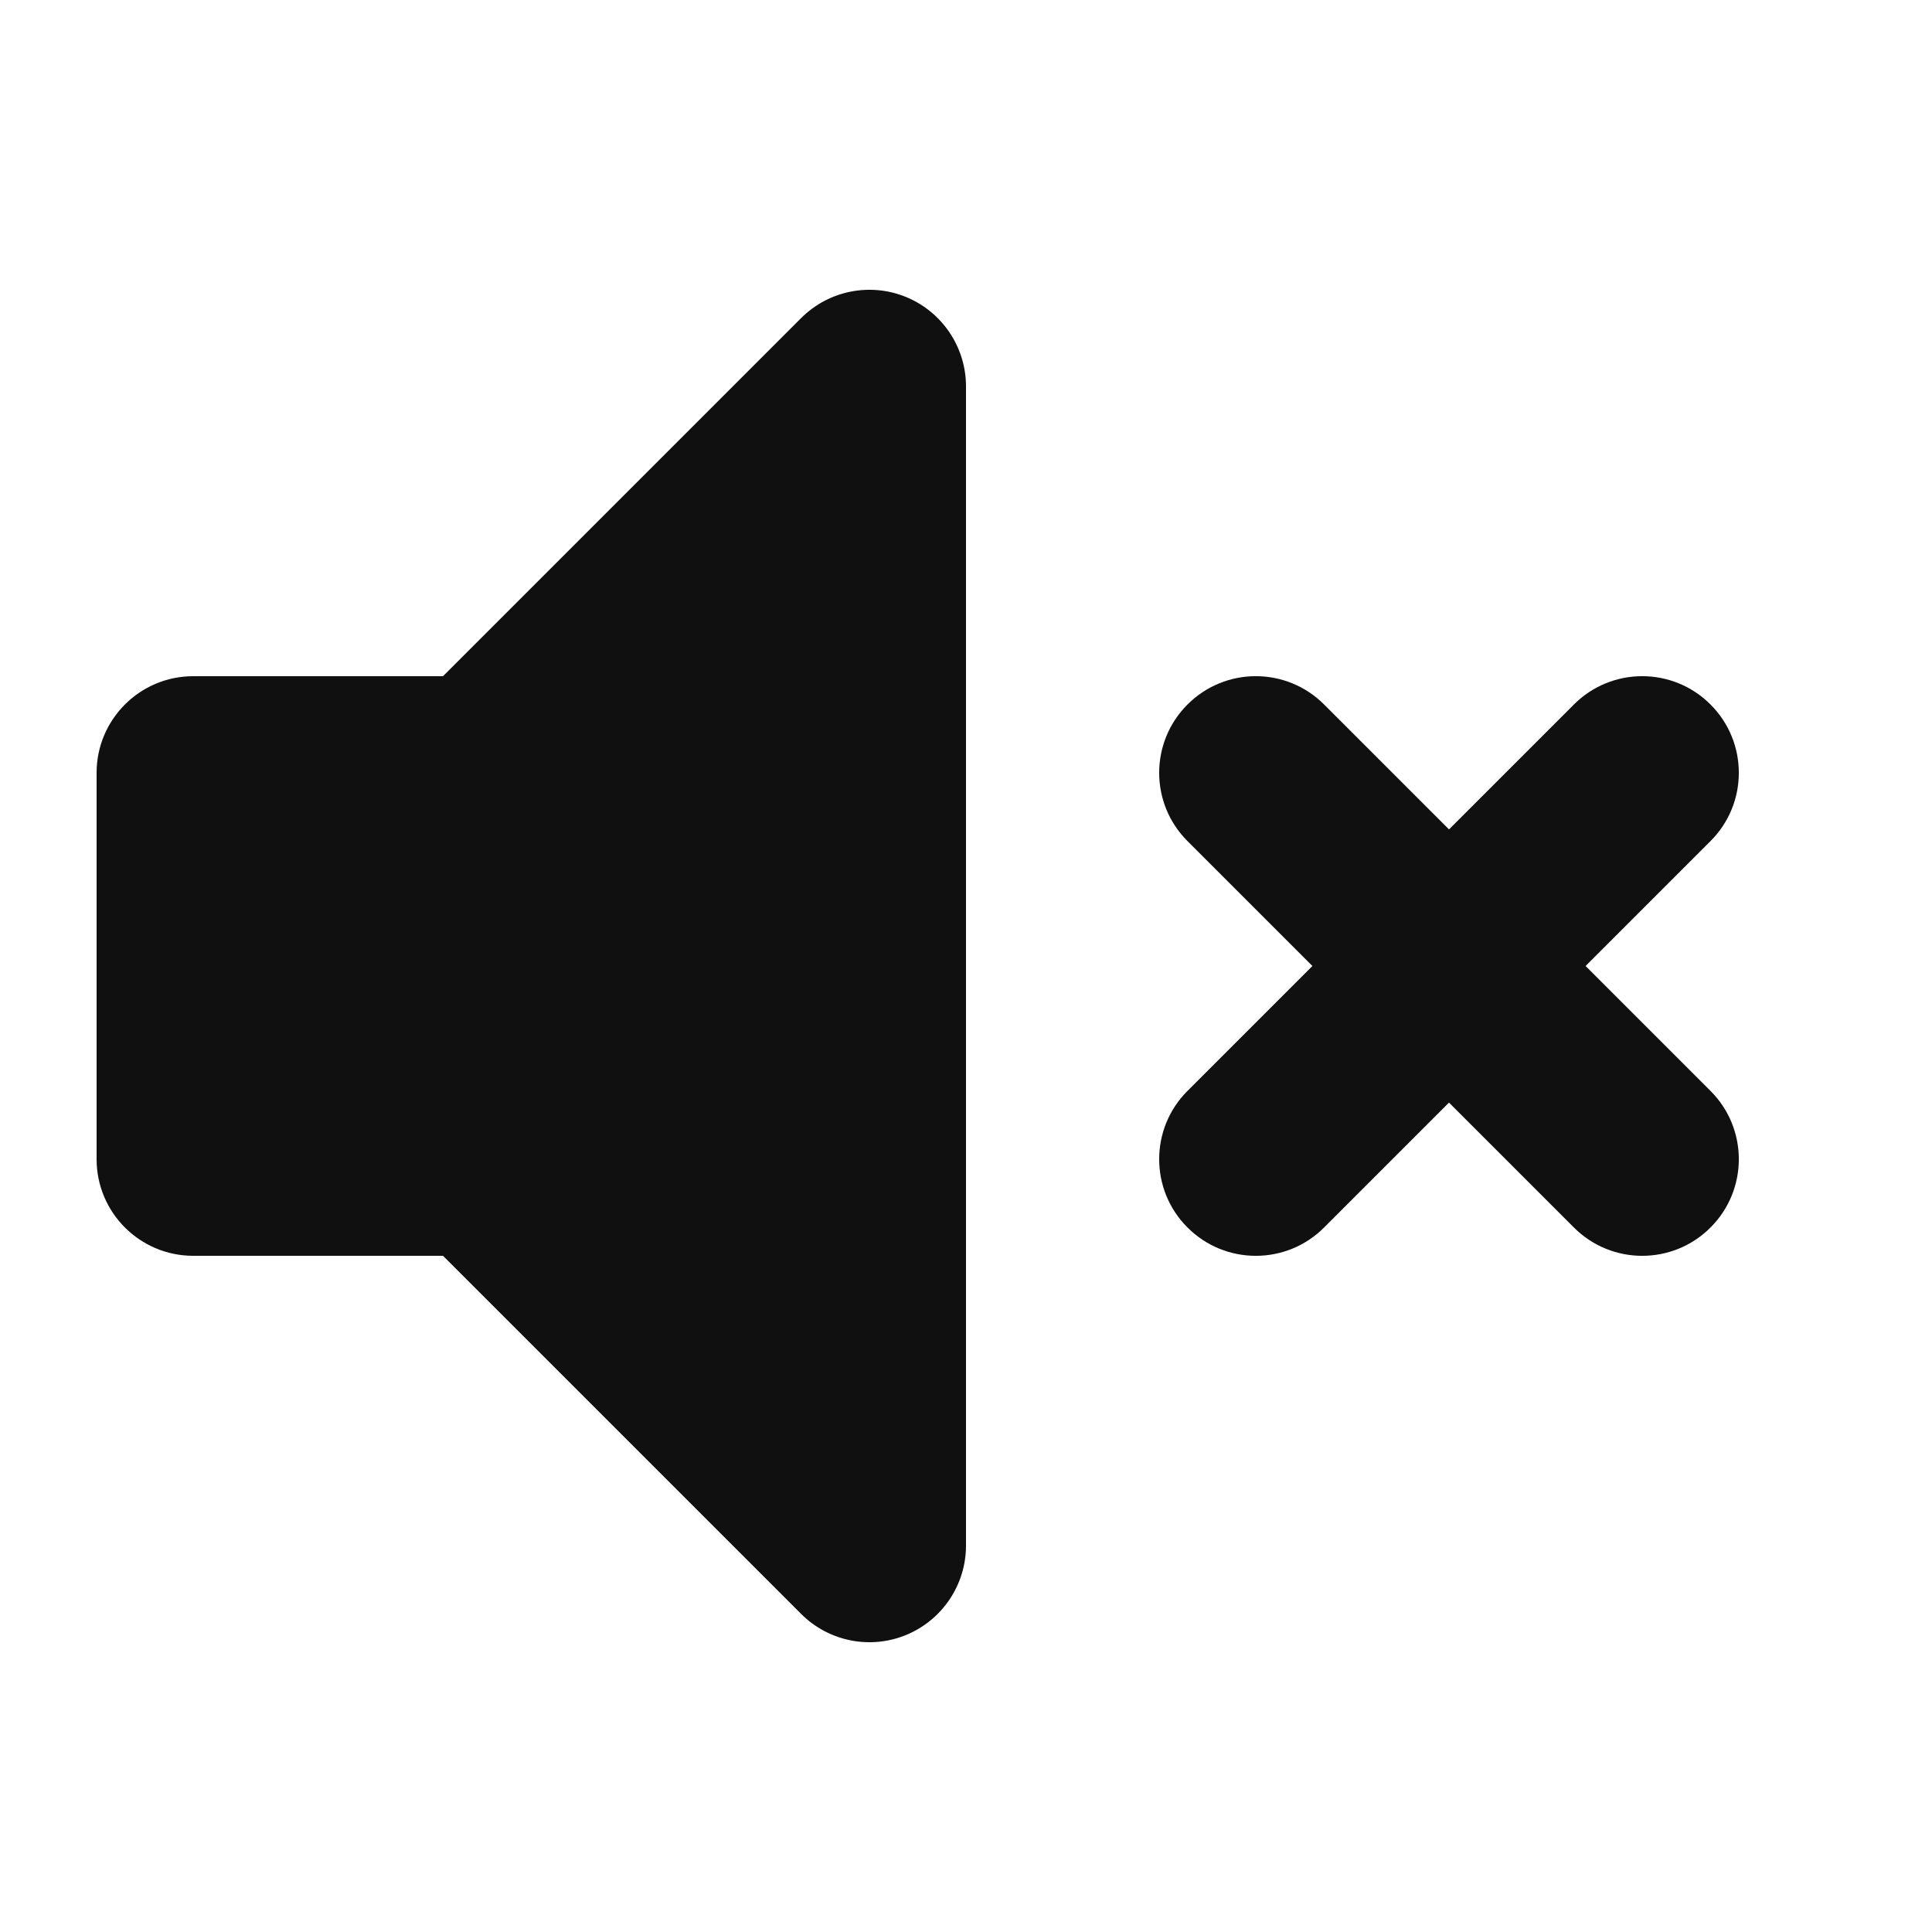
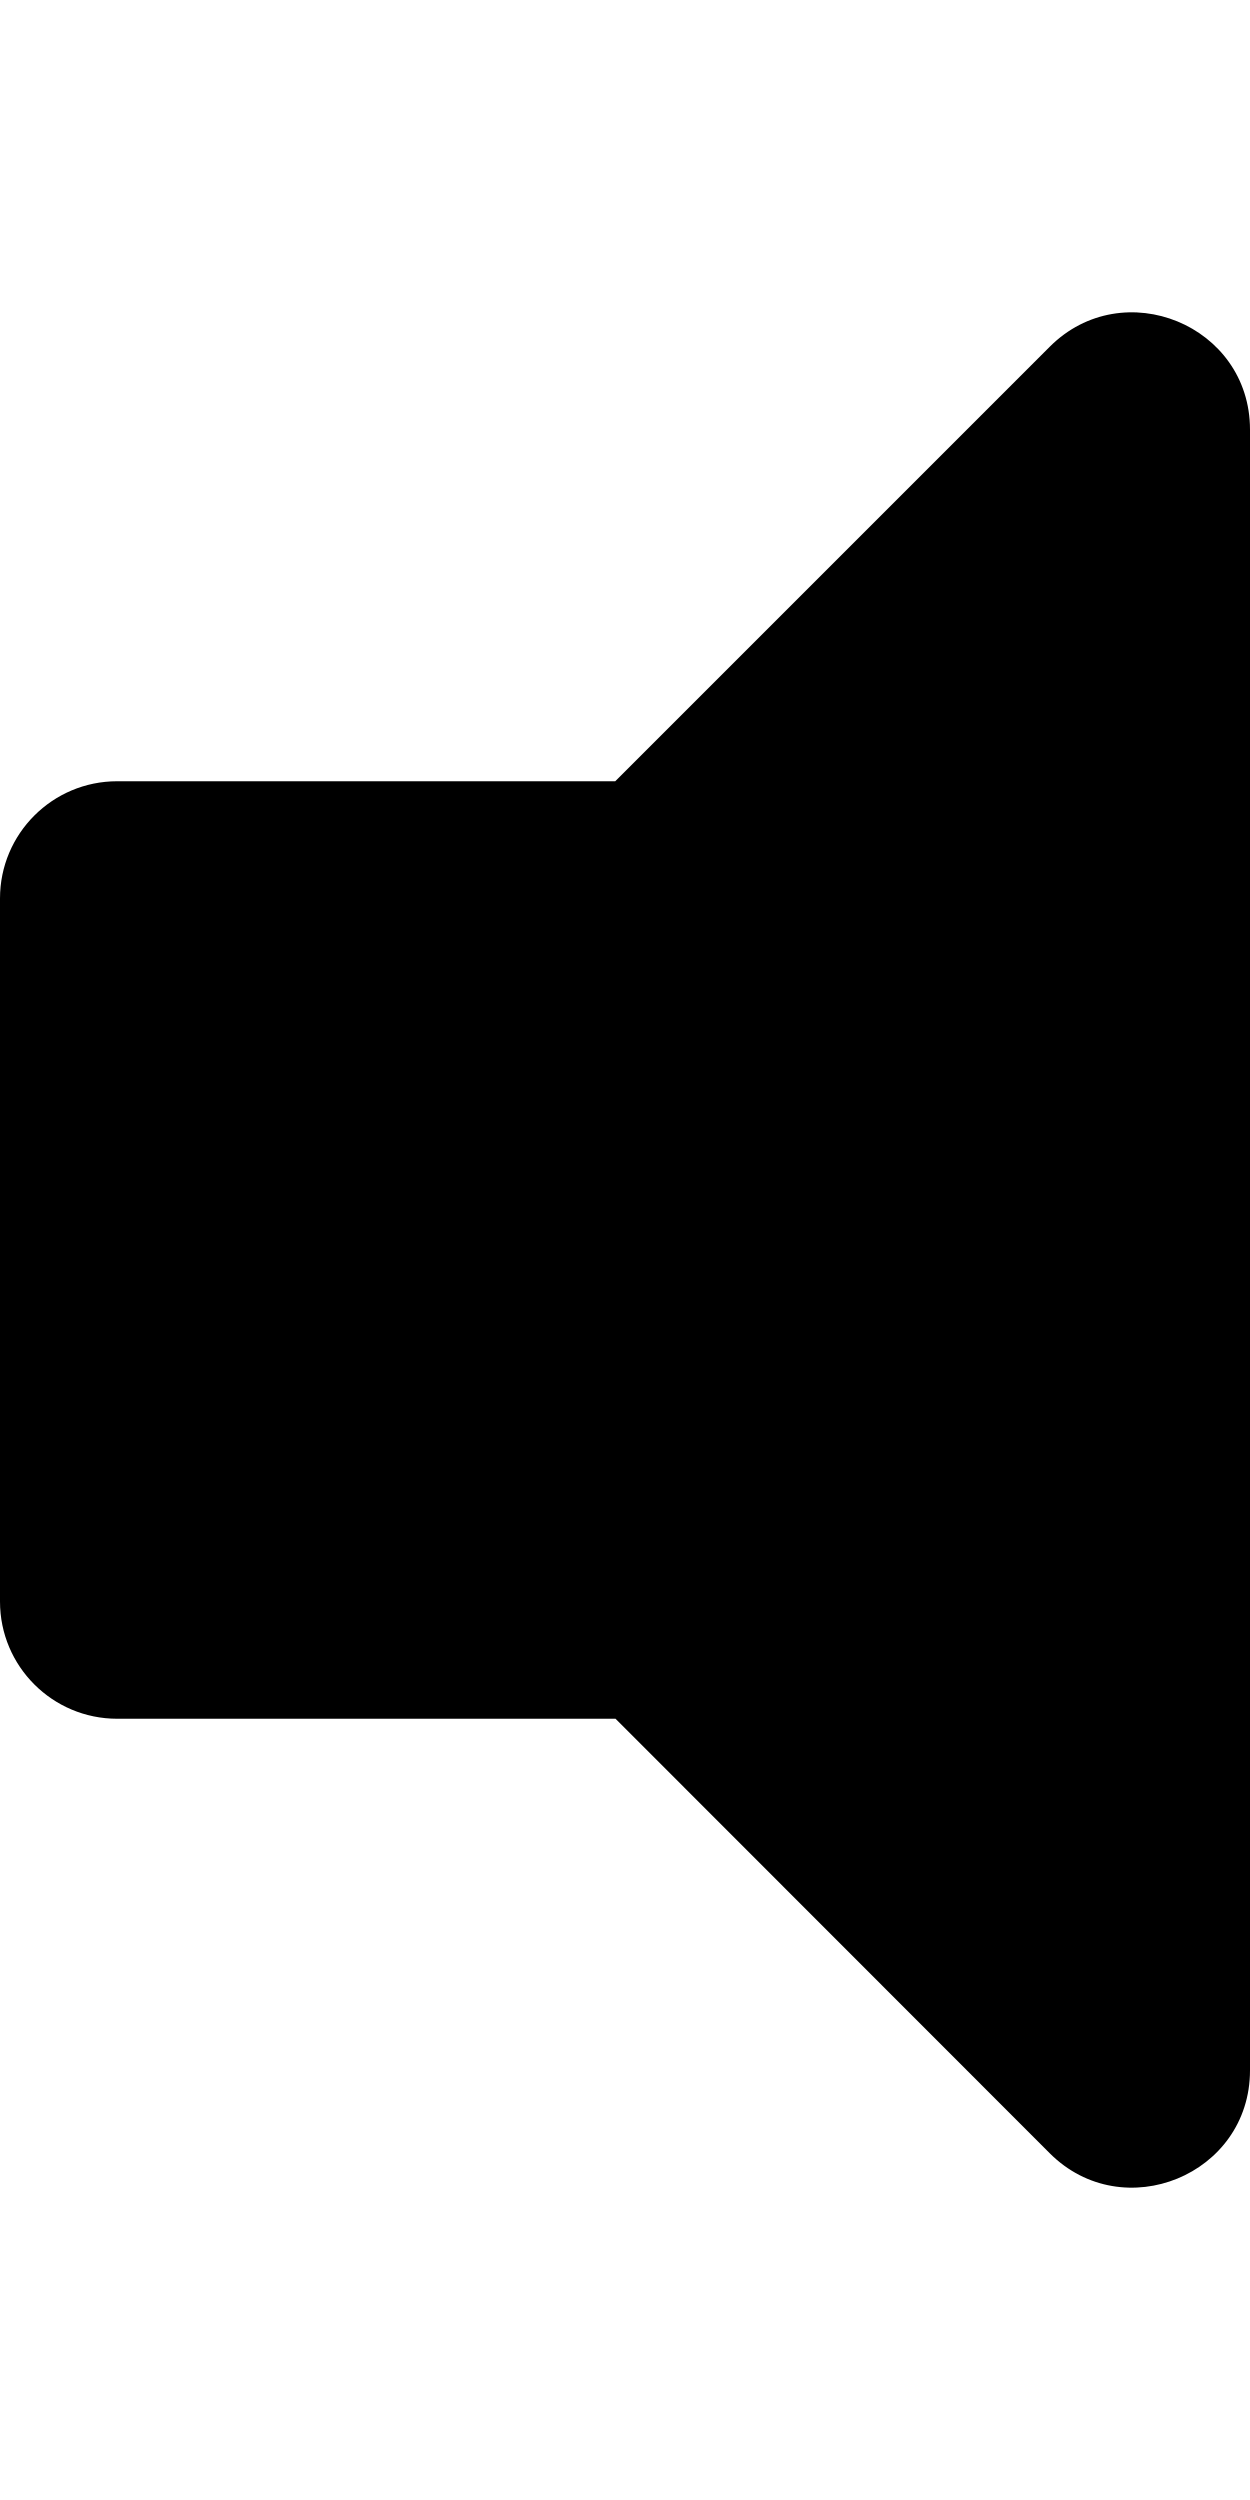
- <svg xmlns="http://www.w3.org/2000/svg" width="20" height="20" viewBox="0 0 20 20" fill="none">
-   <path fill-rule="evenodd" clip-rule="evenodd" d="M9.383 3.076C9.756 3.231 10 3.596 10 4V16C10 16.404 9.756 16.769 9.383 16.924C9.009 17.079 8.579 16.993 8.293 16.707L4.586 13H2C1.448 13 1 12.552 1 12V8C1 7.448 1.448 7 2 7H4.586L8.293 3.293C8.579 3.007 9.009 2.921 9.383 3.076Z" fill="#101011" />
-   <path fill-rule="evenodd" clip-rule="evenodd" d="M12.293 7.293C12.683 6.902 13.317 6.902 13.707 7.293L15 8.586L16.293 7.293C16.683 6.902 17.317 6.902 17.707 7.293C18.098 7.683 18.098 8.317 17.707 8.707L16.414 10L17.707 11.293C18.098 11.683 18.098 12.317 17.707 12.707C17.317 13.098 16.683 13.098 16.293 12.707L15 11.414L13.707 12.707C13.317 13.098 12.683 13.098 12.293 12.707C11.902 12.317 11.902 11.683 12.293 11.293L13.586 10L12.293 8.707C11.902 8.317 11.902 7.683 12.293 7.293Z" fill="#101011" />
+ <svg xmlns="http://www.w3.org/2000/svg" viewBox="0 0 256 512">
+   <path d="M215 71l-89 89H24a24 24 0 0 0-24 24v144a24 24 0 0 0 24 24h102.06L215 441c15 15 41 4.47 41-17V88c0-21.47-26-32-41-17z" />
</svg>
